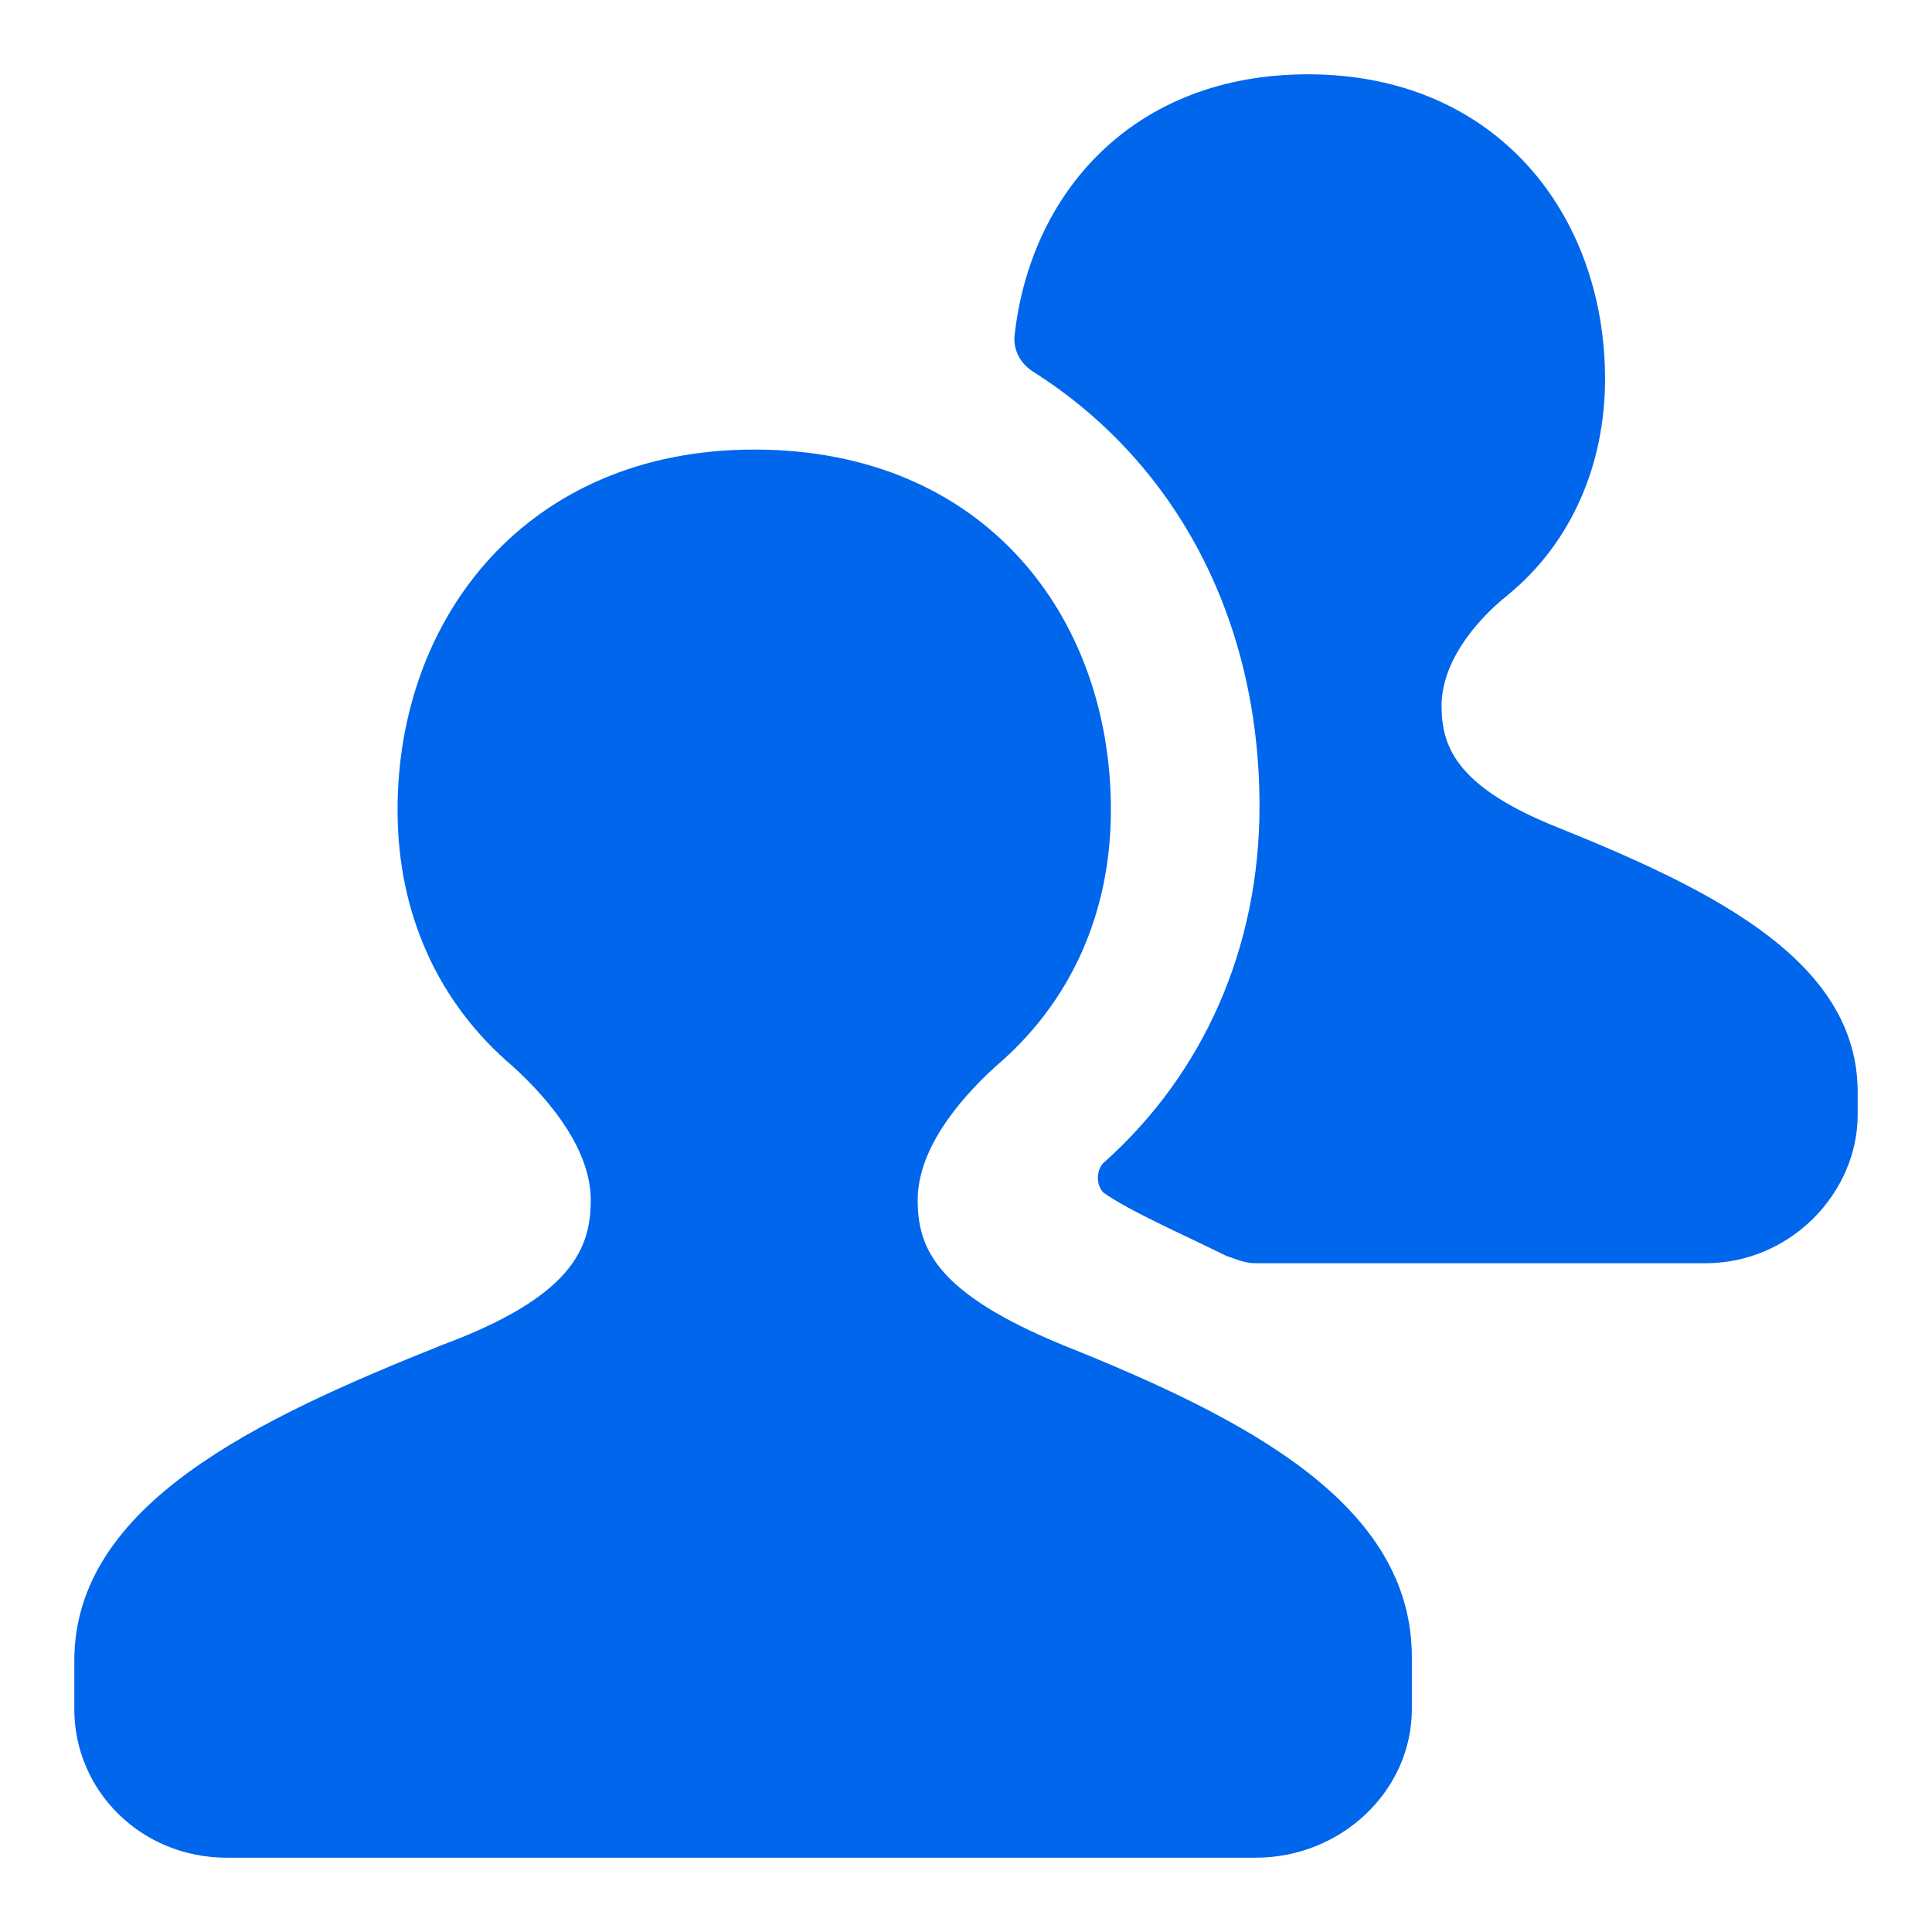
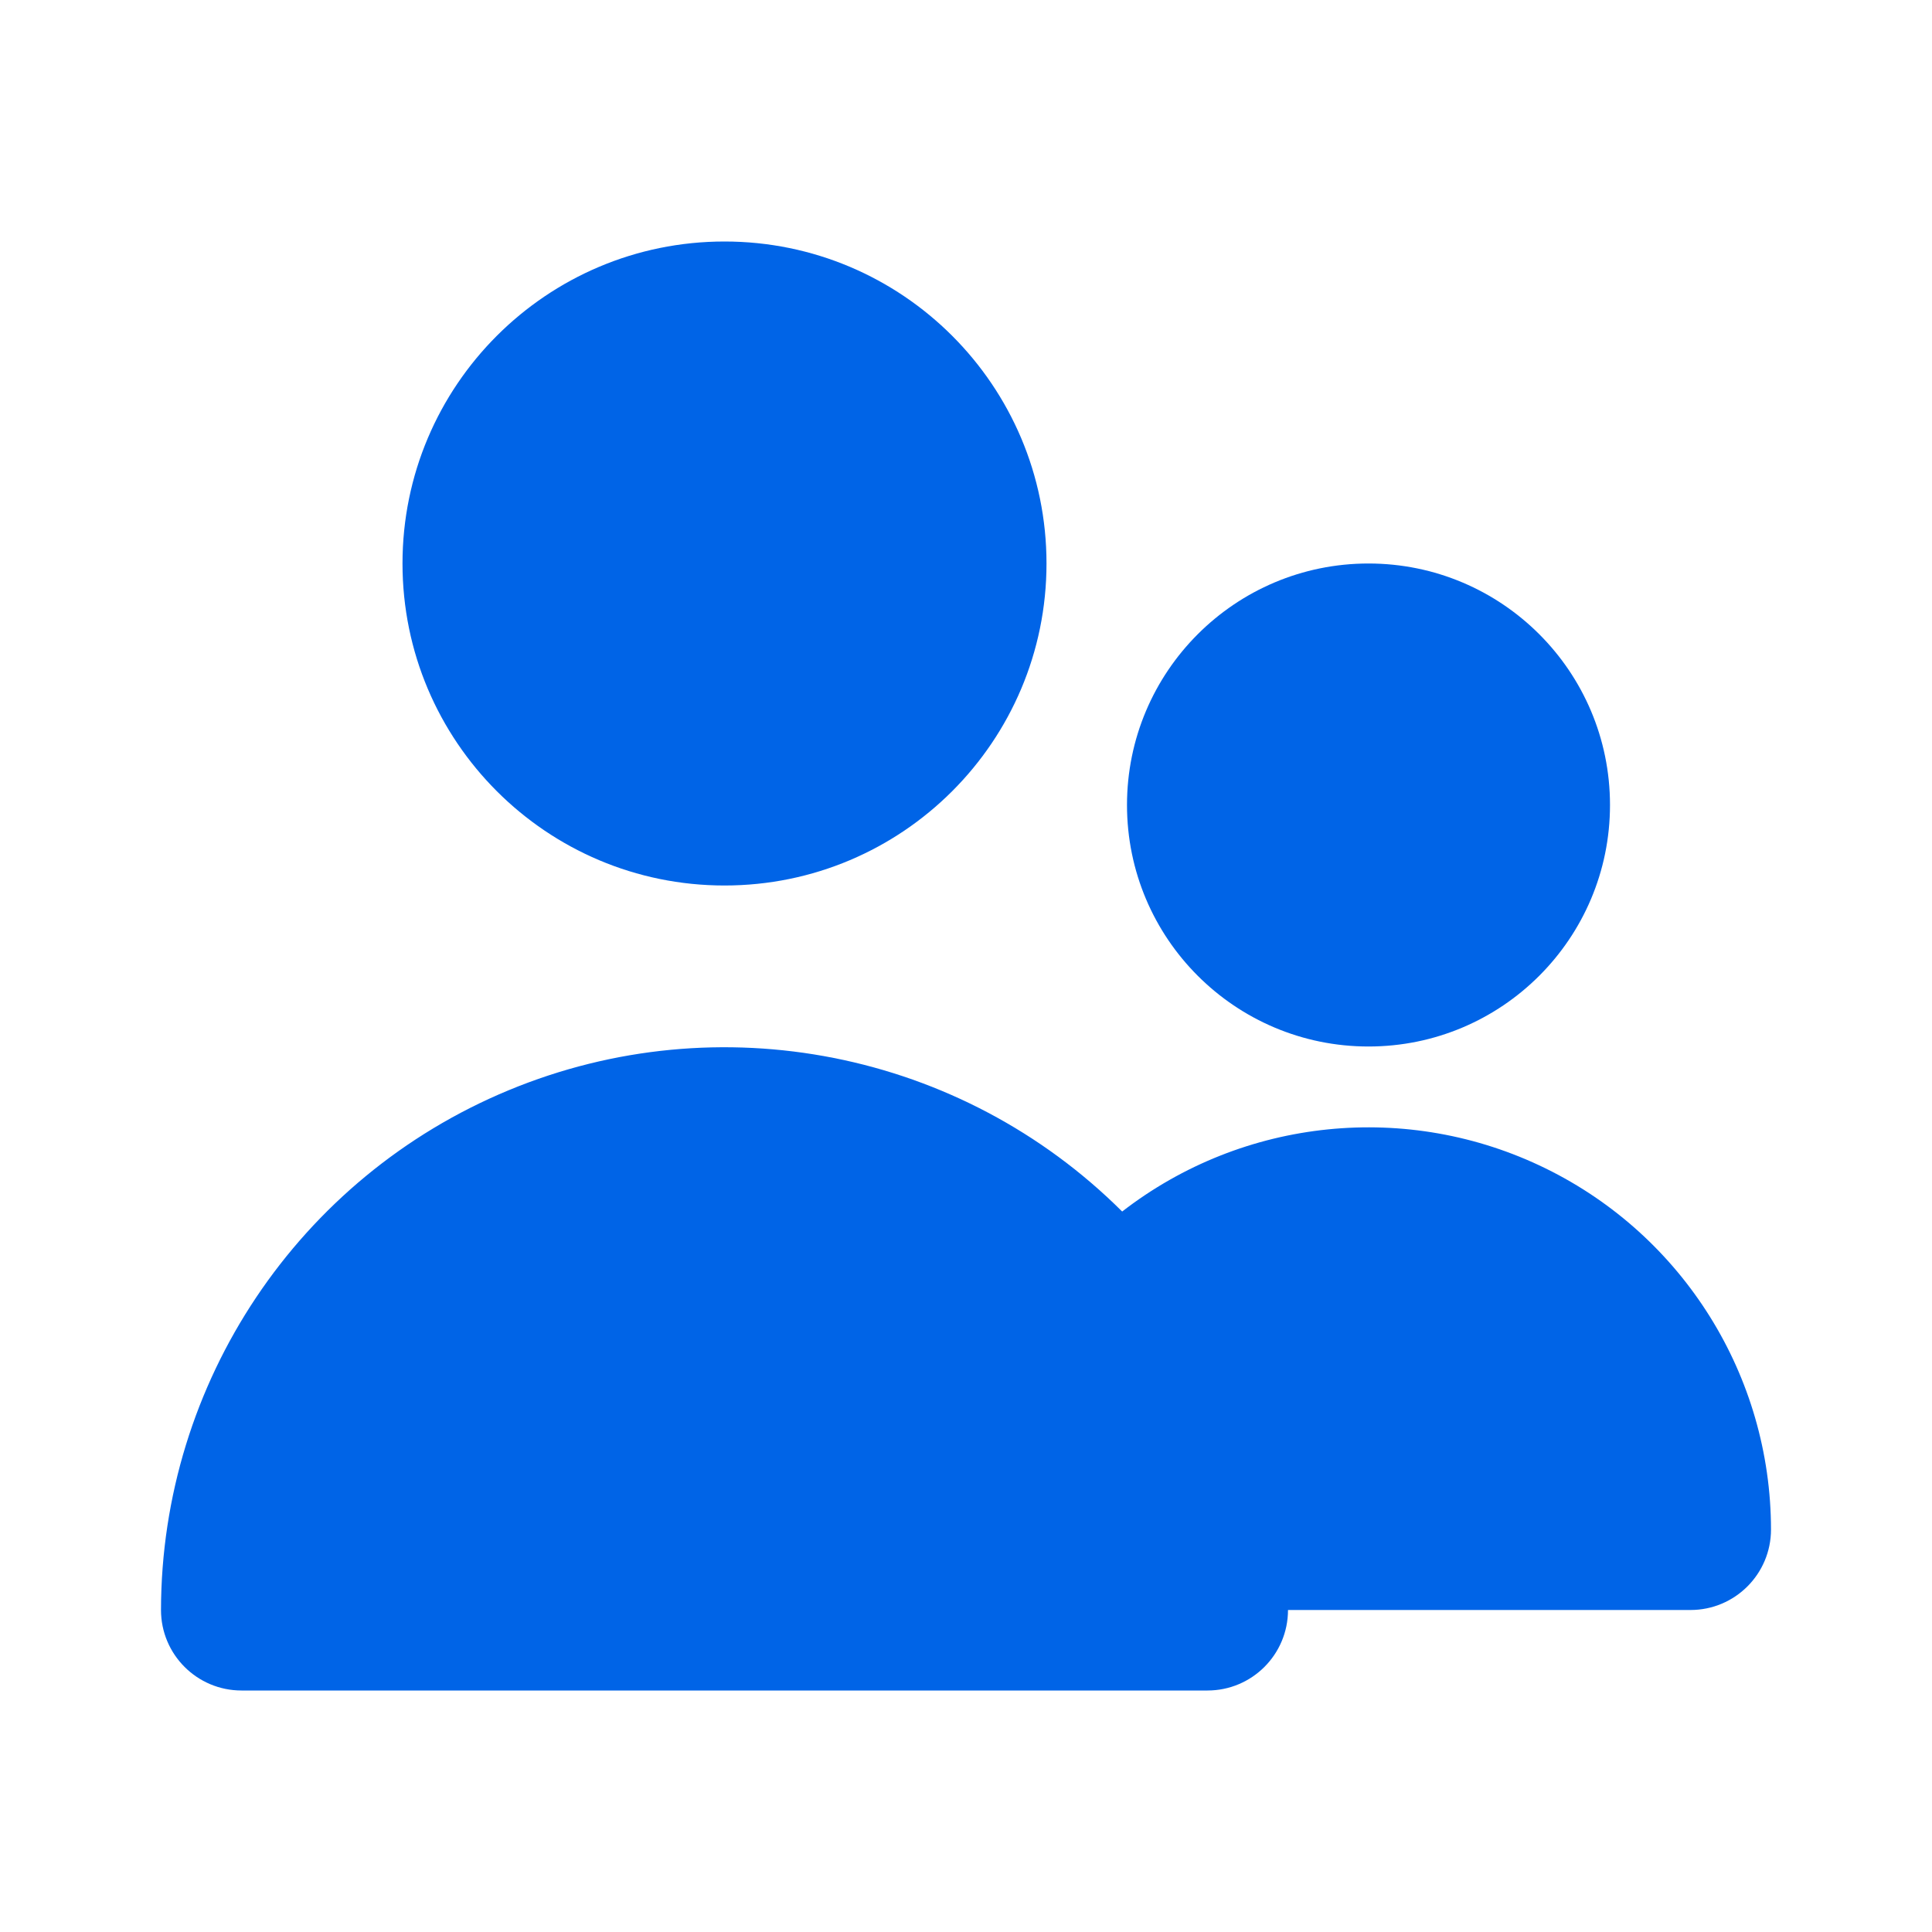
- <svg xmlns="http://www.w3.org/2000/svg" fill="#0066eb" width="64px" height="64px" viewBox="0 0 52 52" enable-background="new 0 0 52 52" xml:space="preserve">
+ <svg xmlns="http://www.w3.org/2000/svg" fill="#0064e7" width="64px" height="64px" viewBox="0 0 24 24">
  <g id="SVGRepo_bgCarrier" stroke-width="0" />
  <g id="SVGRepo_tracerCarrier" stroke-linecap="round" stroke-linejoin="round" />
  <g id="SVGRepo_iconCarrier">
-     <g>
-       <path d="M42,22.3c-2.8-1.1-3.2-2.2-3.2-3.3s0.8-2.2,1.8-3c1.7-1.4,2.6-3.5,2.6-5.8c0-4.4-2.9-8.2-8-8.2 c-4.7,0-7.5,3.2-7.9,7.1c0,0.4,0.2,0.7,0.5,0.9c3.8,2.4,6.1,6.6,6.1,11.7c0,3.8-1.5,7.2-4.2,9.6c-0.2,0.2-0.2,0.6,0,0.8 c0.7,0.5,2.3,1.2,3.3,1.7c0.3,0.1,0.5,0.2,0.8,0.2h12.1c2.3,0,4.1-1.9,4.1-4v-0.6C50,25.9,46.2,24,42,22.3z" />
-       <path d="M28.6,36.2c-3.4-1.4-3.9-2.6-3.9-3.9c0-1.3,1-2.6,2.1-3.6c2-1.7,3.1-4.1,3.1-6.9c0-5.2-3.4-9.7-9.6-9.7 c-6.1,0-9.6,4.5-9.6,9.7c0,2.8,1.1,5.2,3.1,6.9c1.1,1,2.1,2.3,2.1,3.6c0,1.3-0.5,2.6-4,3.9c-5,2-9.9,4.3-9.9,8.5V45v1 c0,2.2,1.8,4,4.1,4h27.7c2.3,0,4.2-1.8,4.2-4v-1v-0.4C38,40.5,33.6,38.2,28.6,36.2z" />
+     <g data-name="Layer 2">
+       <g data-name="people">
+         <rect width="24" height="24" opacity="0" />
+         <path d="M9 11a4 4 0 1 0-4-4 4 4 0 0 0 4 4z" />
+         <path d="M17 13a3 3 0 1 0-3-3 3 3 0 0 0 3 3z" />
+         <path d="M21 20a1 1 0 0 0 1-1 5 5 0 0 0-8.06-3.95A7 7 0 0 0 2 20a1 1 0 0 0 1 1h12a1 1 0 0 0 1-1" />
+       </g>
    </g>
  </g>
</svg>
